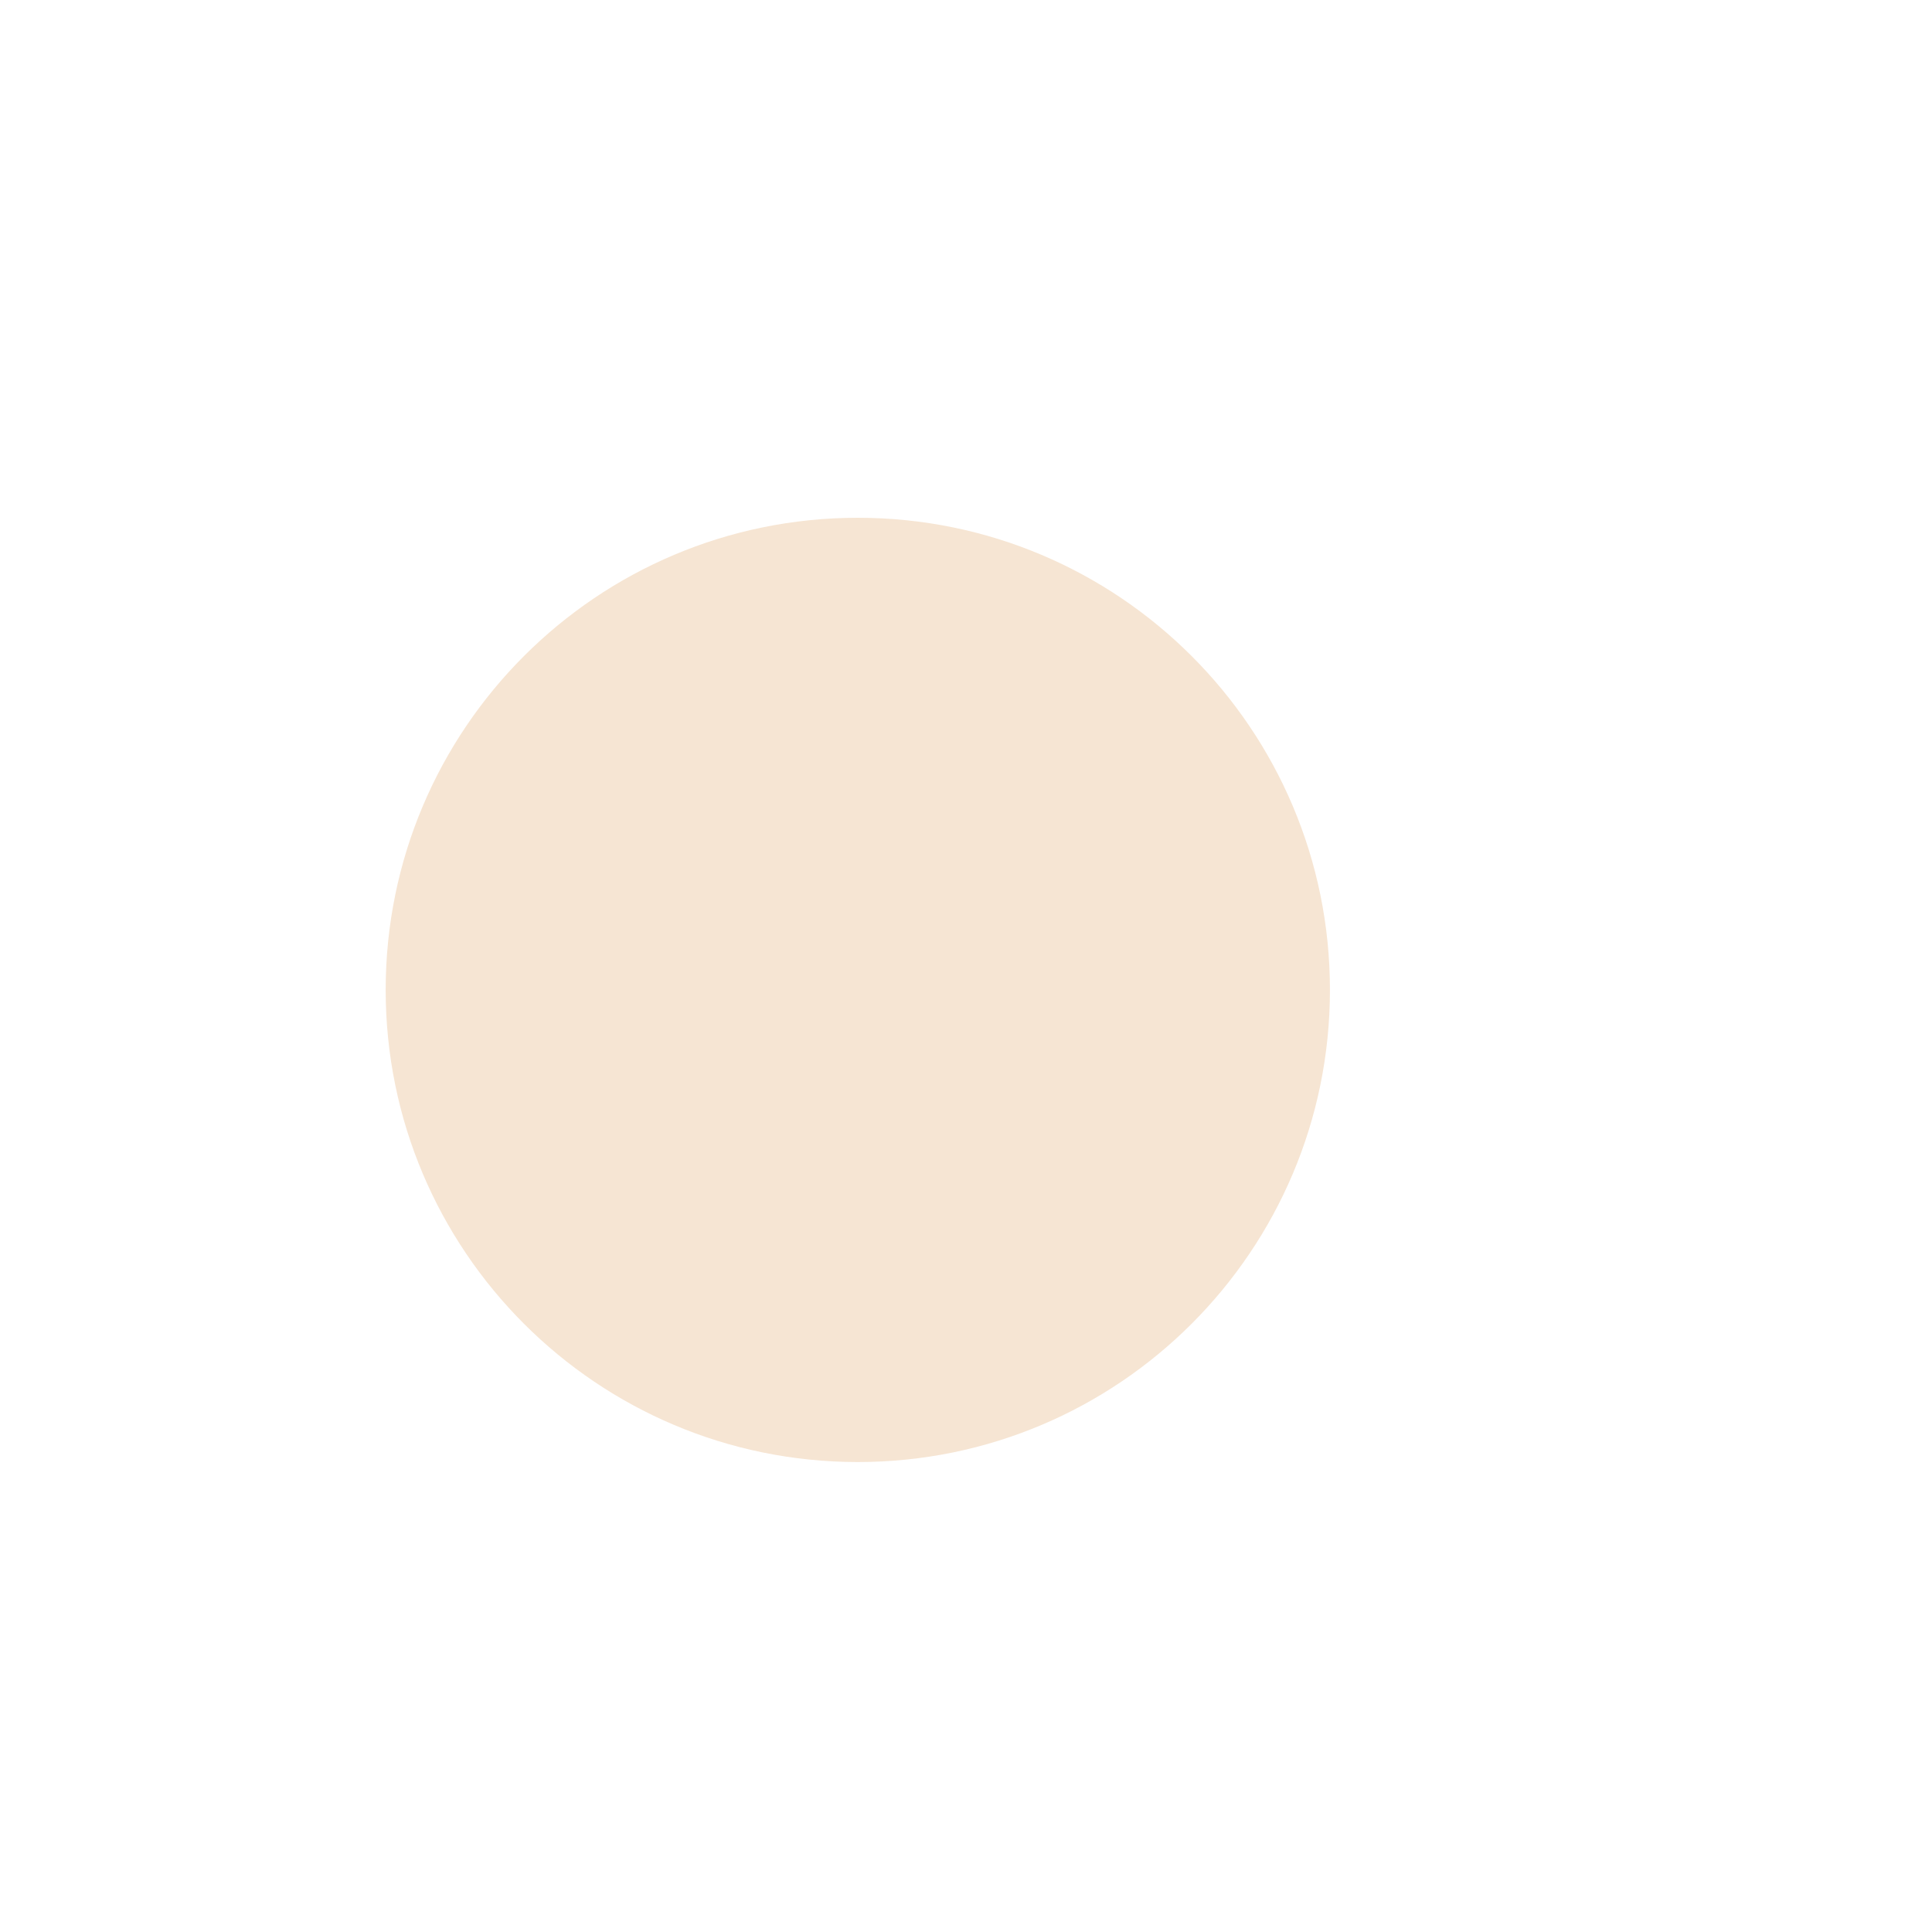
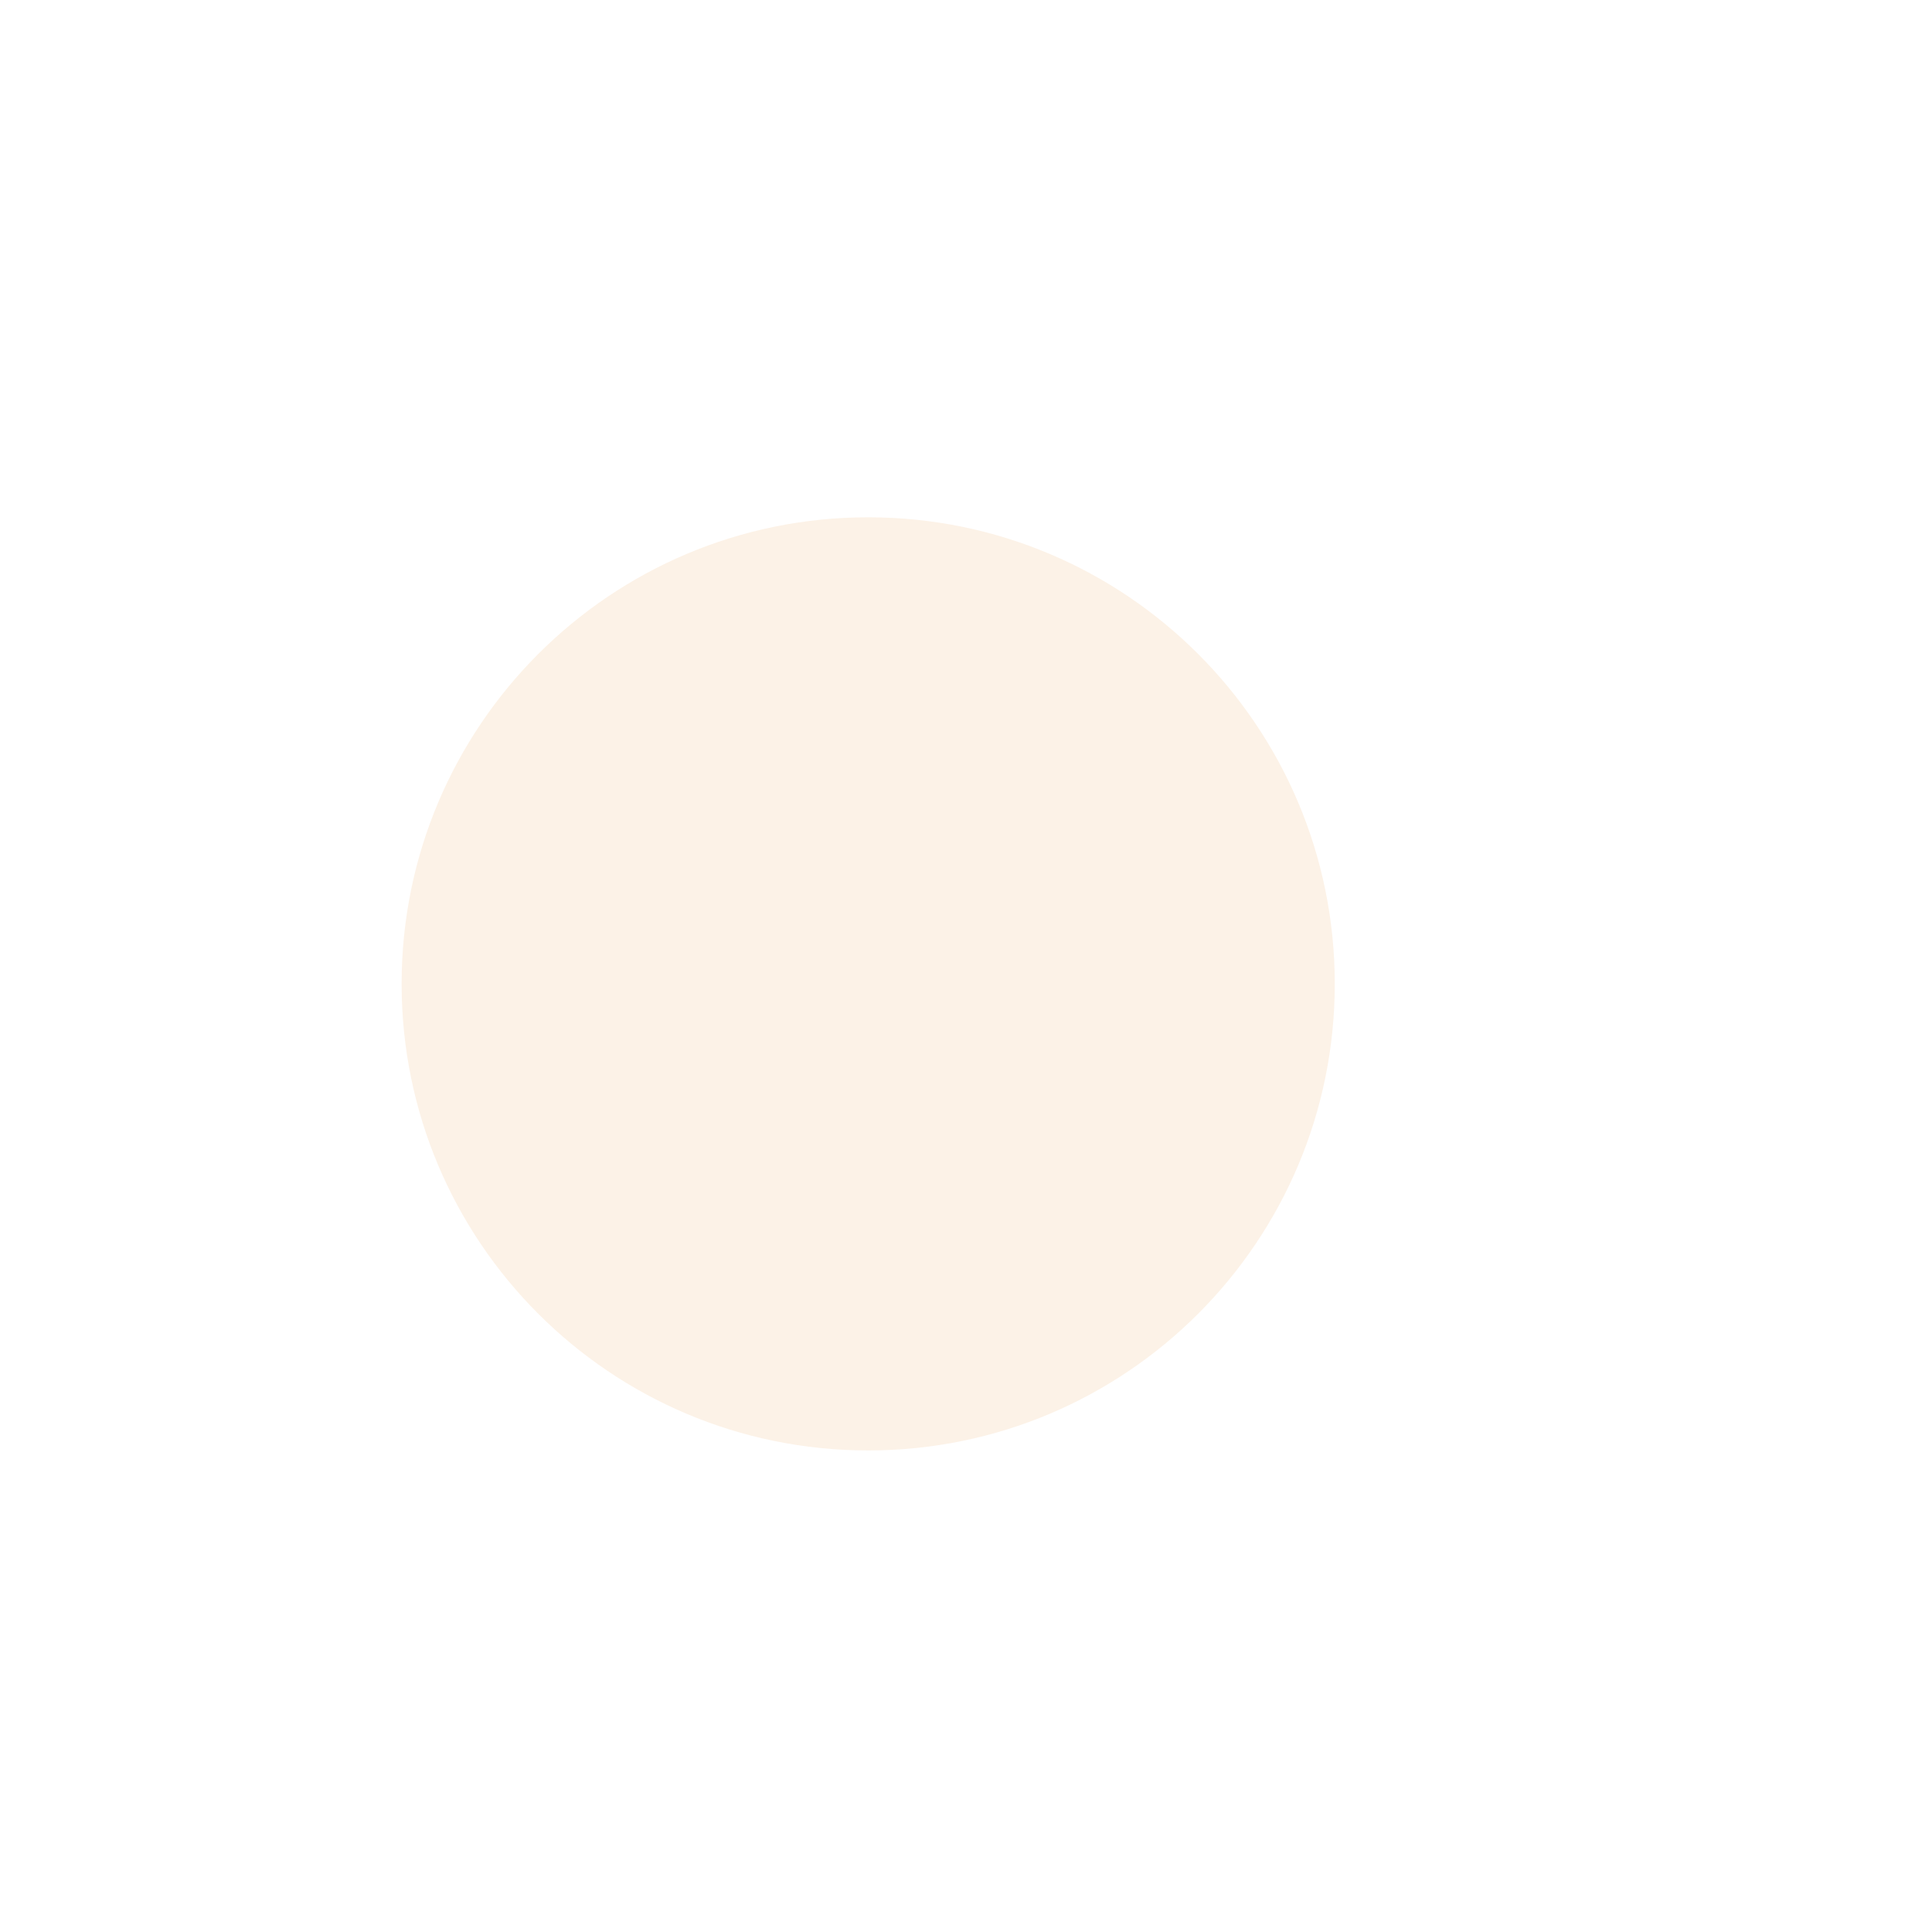
<svg xmlns="http://www.w3.org/2000/svg" width="1024" height="1024" viewBox="0 0 1000 1000">
-   <path fill="#F6E5D3" d="M199.625 512.375 A244.375 244.375 0 1 0 688.375 512.375 A244.375 244.375 0 1 0 199.625 512.375 Z" />
+   <path fill="#FCF2E7" d="M207.875 509.25 A241.5 241.5 0 1 0 690.875 509.25 A241.5 241.5 0 1 0 207.875 509.25 Z" />
</svg>
